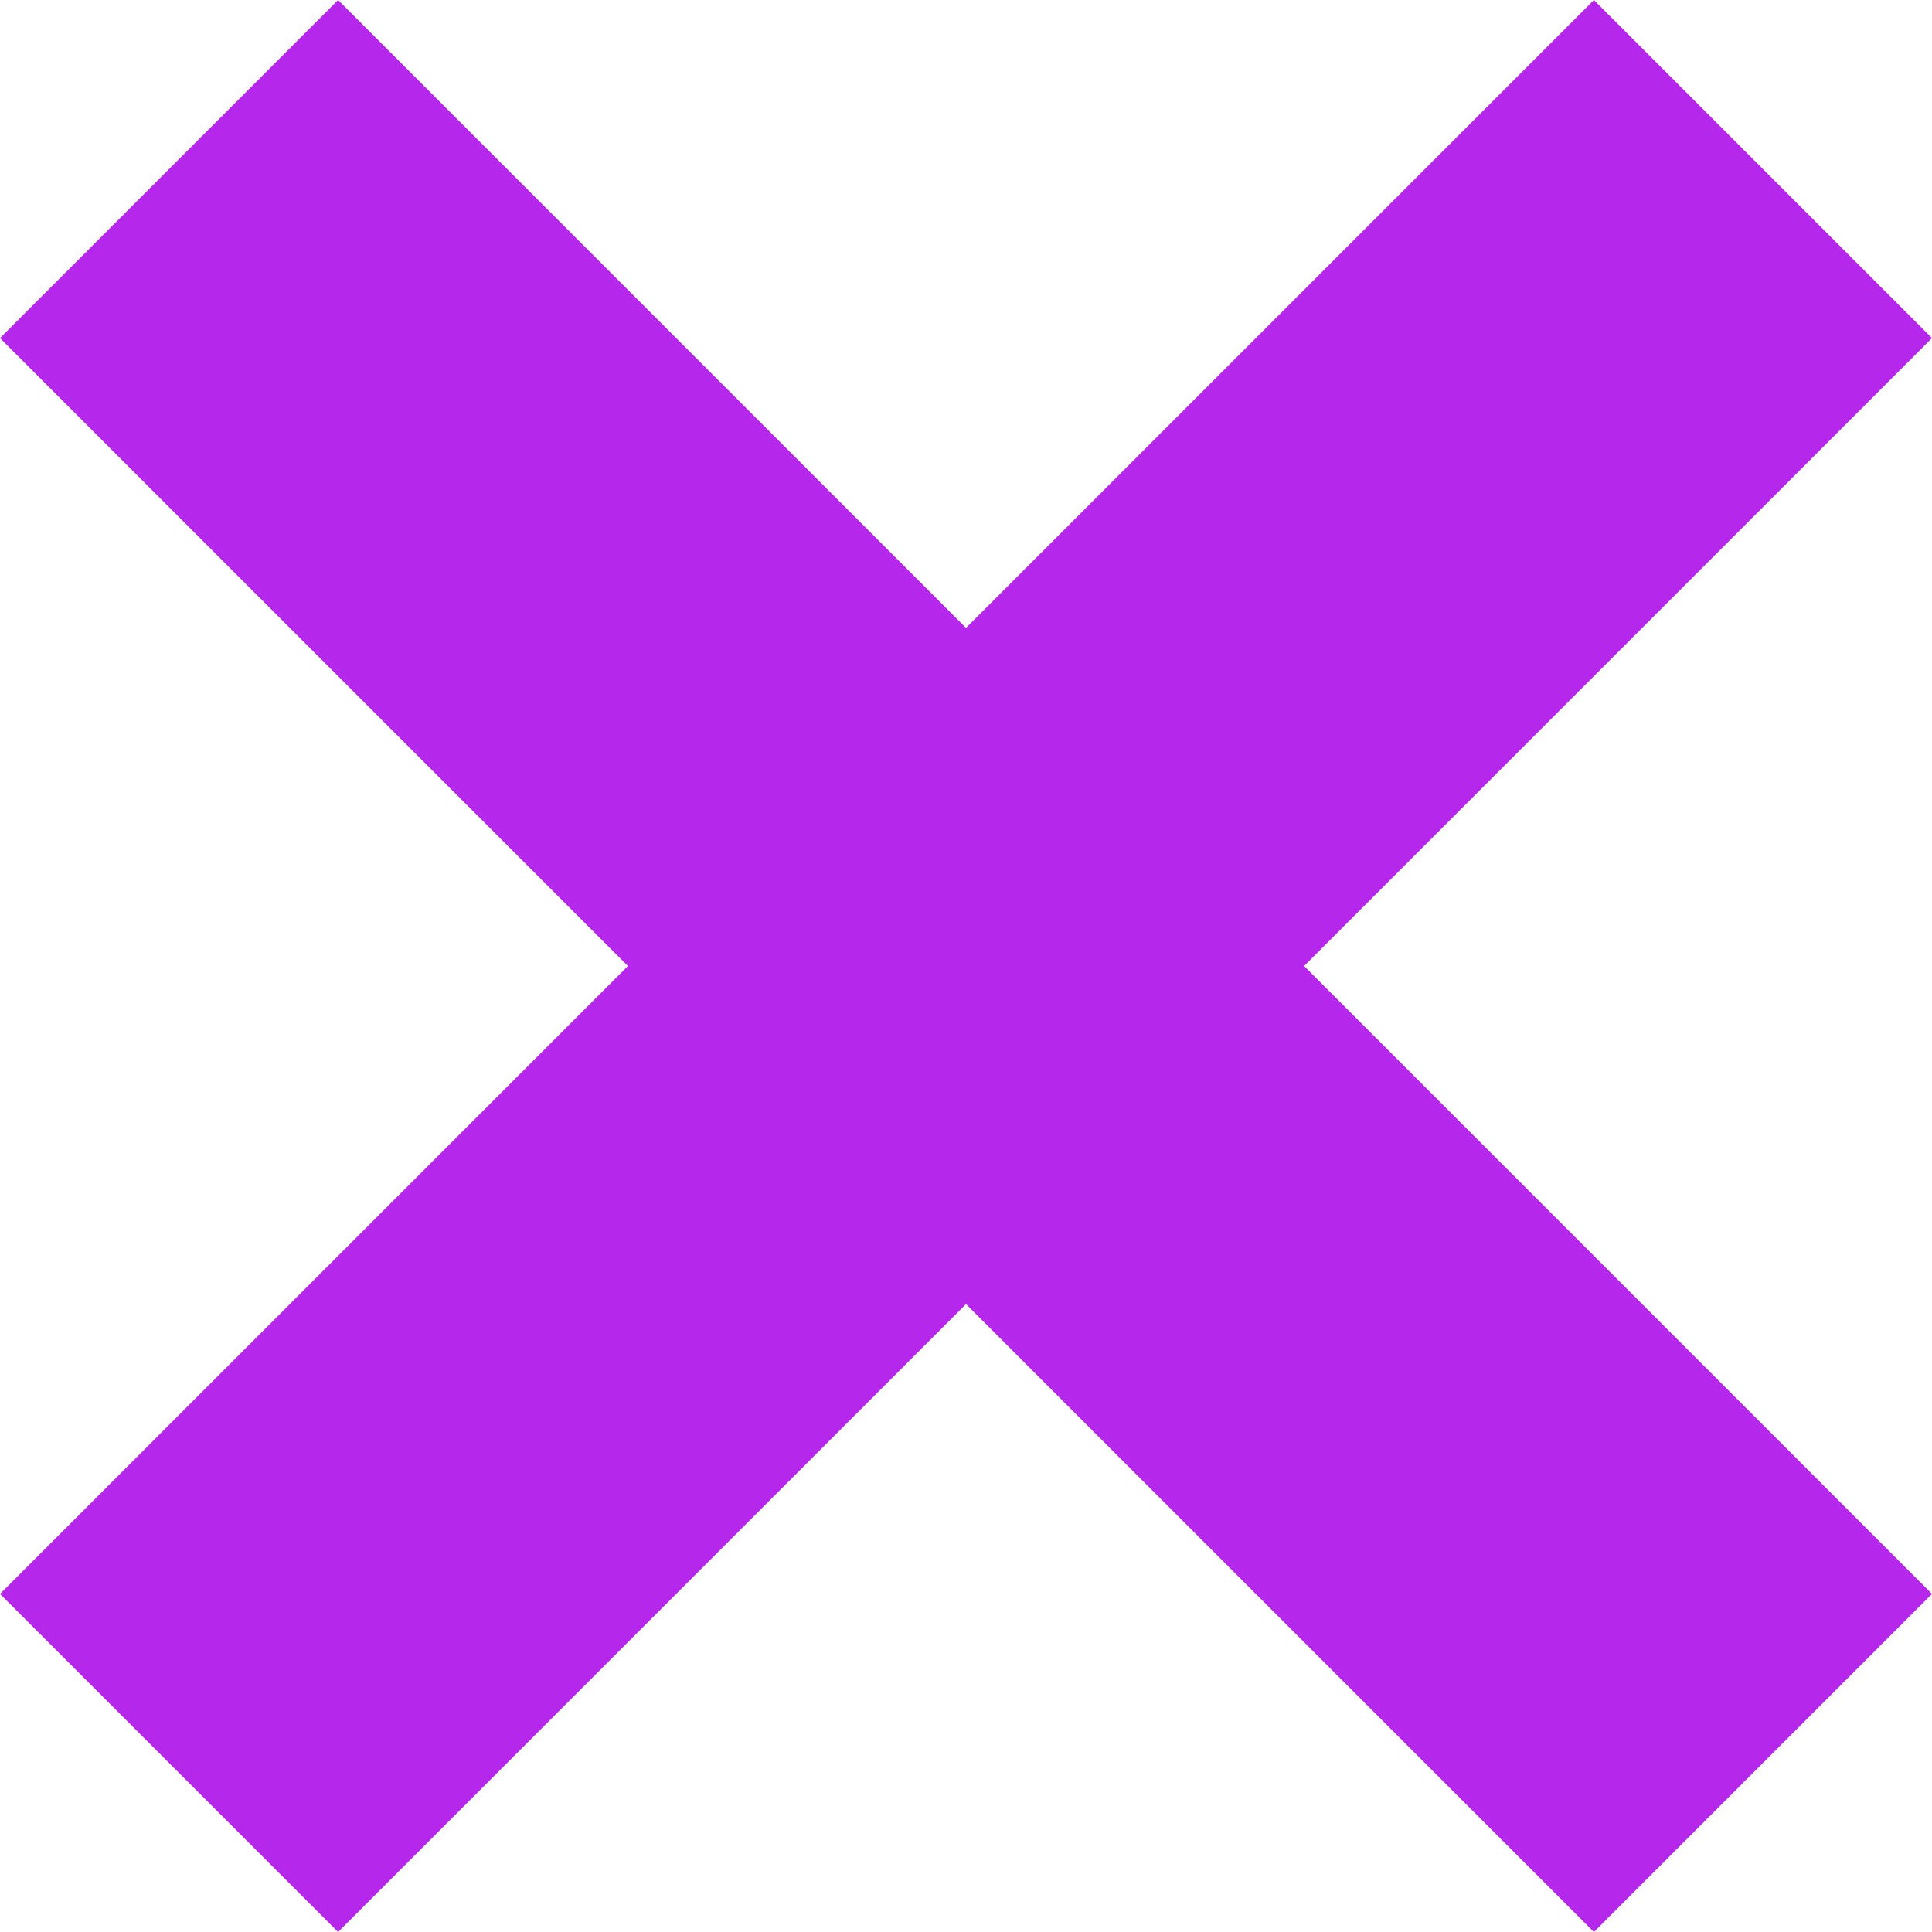
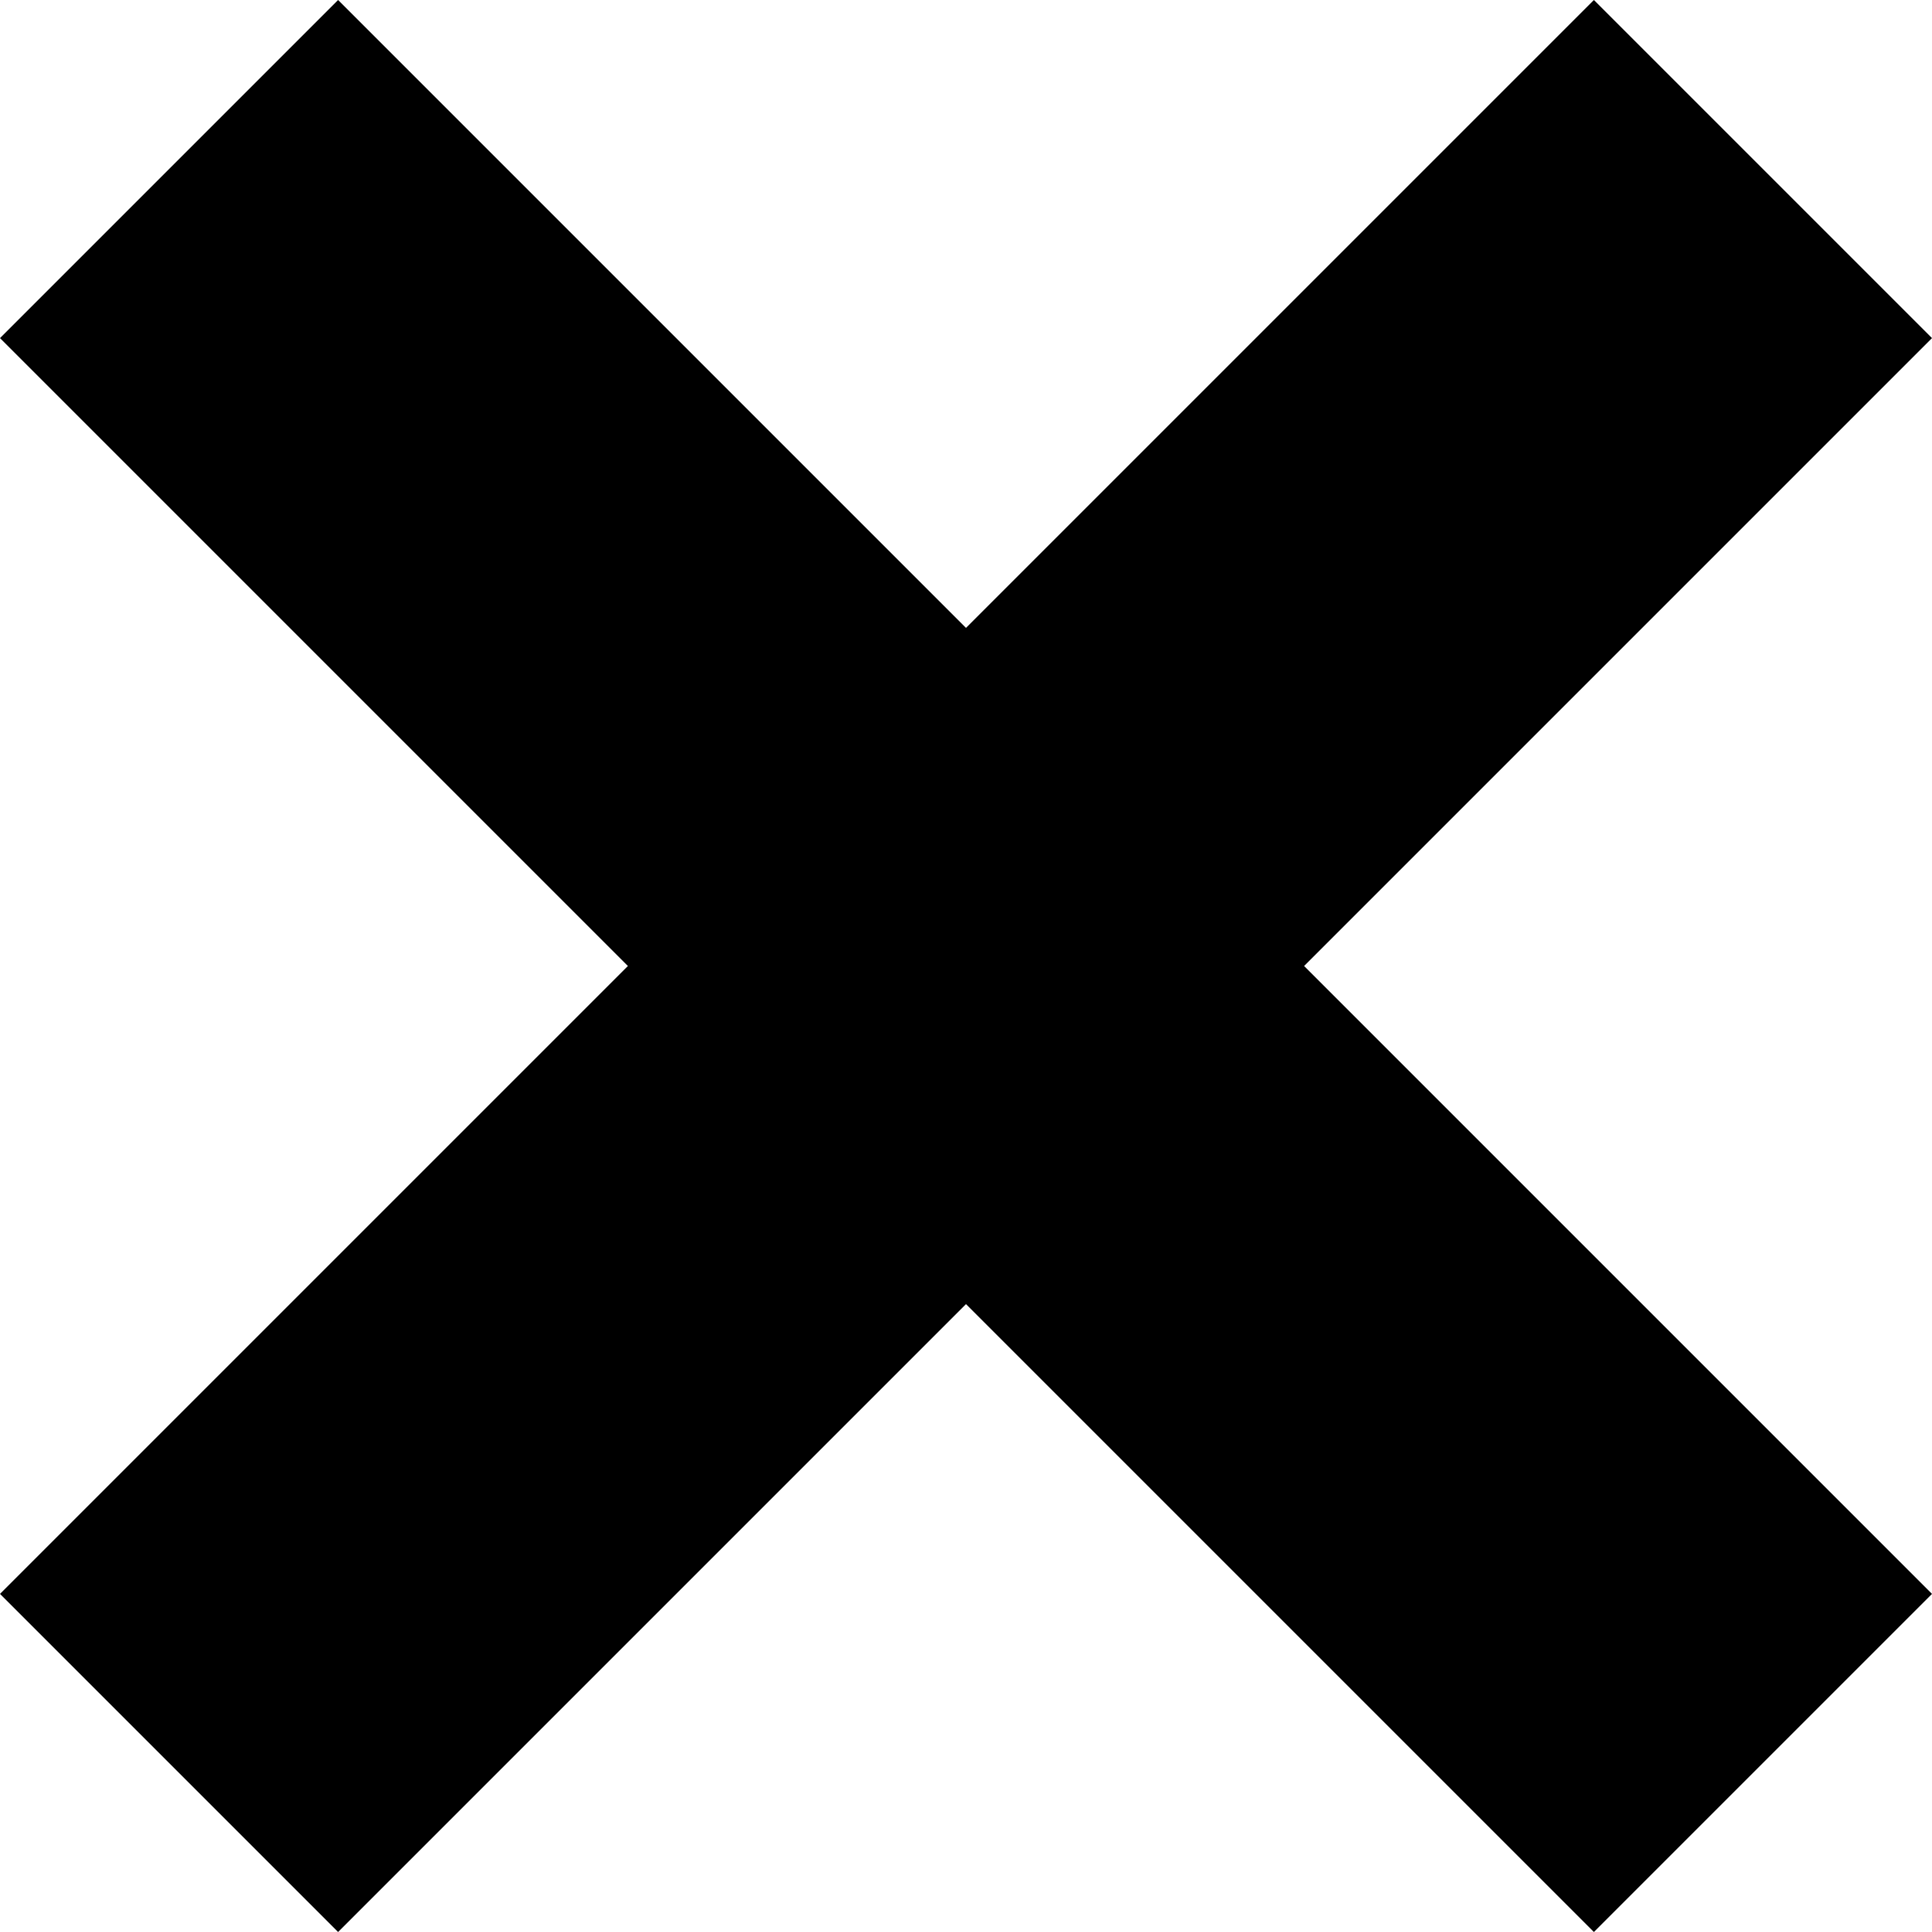
<svg xmlns="http://www.w3.org/2000/svg" width="12" height="12">
  <g>
-     <polygon id="svg_1" points="8.1,6 12,2.1 9.9,0 6,3.9 2.1,0 0,2.1 3.9,6 0,9.9 2.1,12 6,8.1 9.9,12 12,9.9 " fill="#b528eb" />
+     <polygon id="svg_1" points="8.1,6 12,2.1 9.9,0 6,3.9 2.1,0 0,2.1 3.9,6 0,9.9 2.1,12 6,8.1 9.9,12 12,9.9 " fill="#fffff" />
  </g>
</svg>
